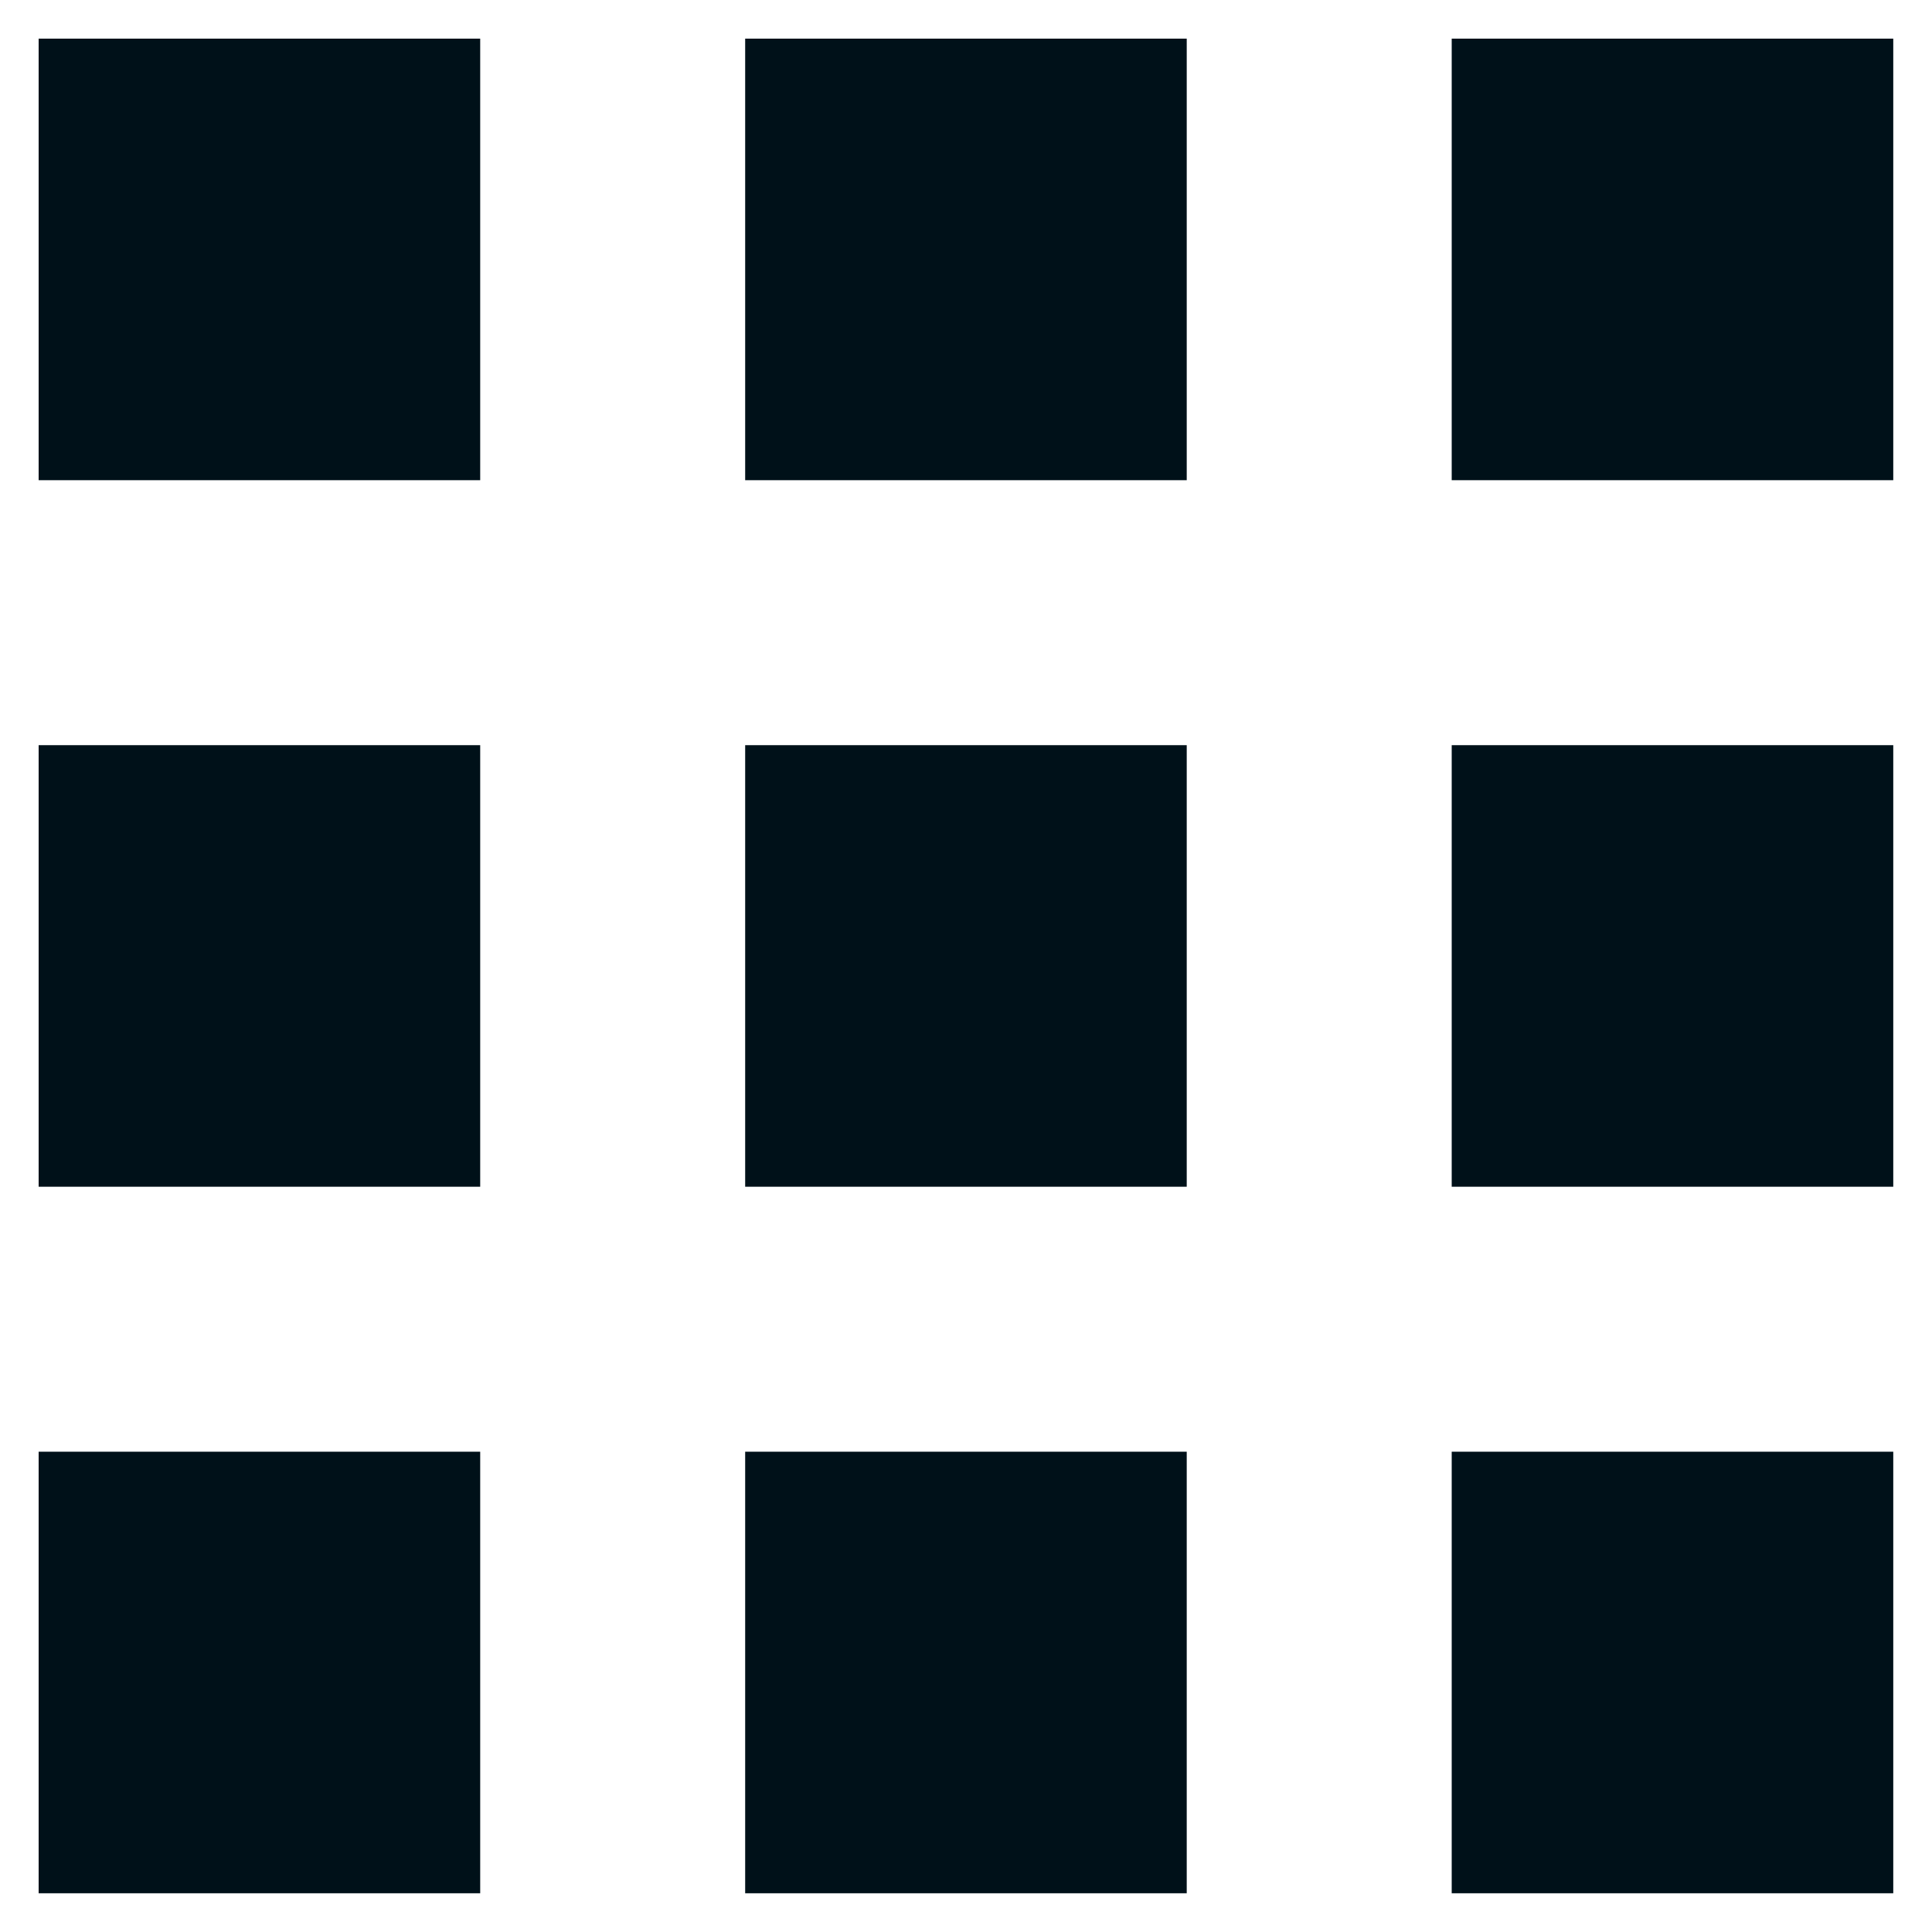
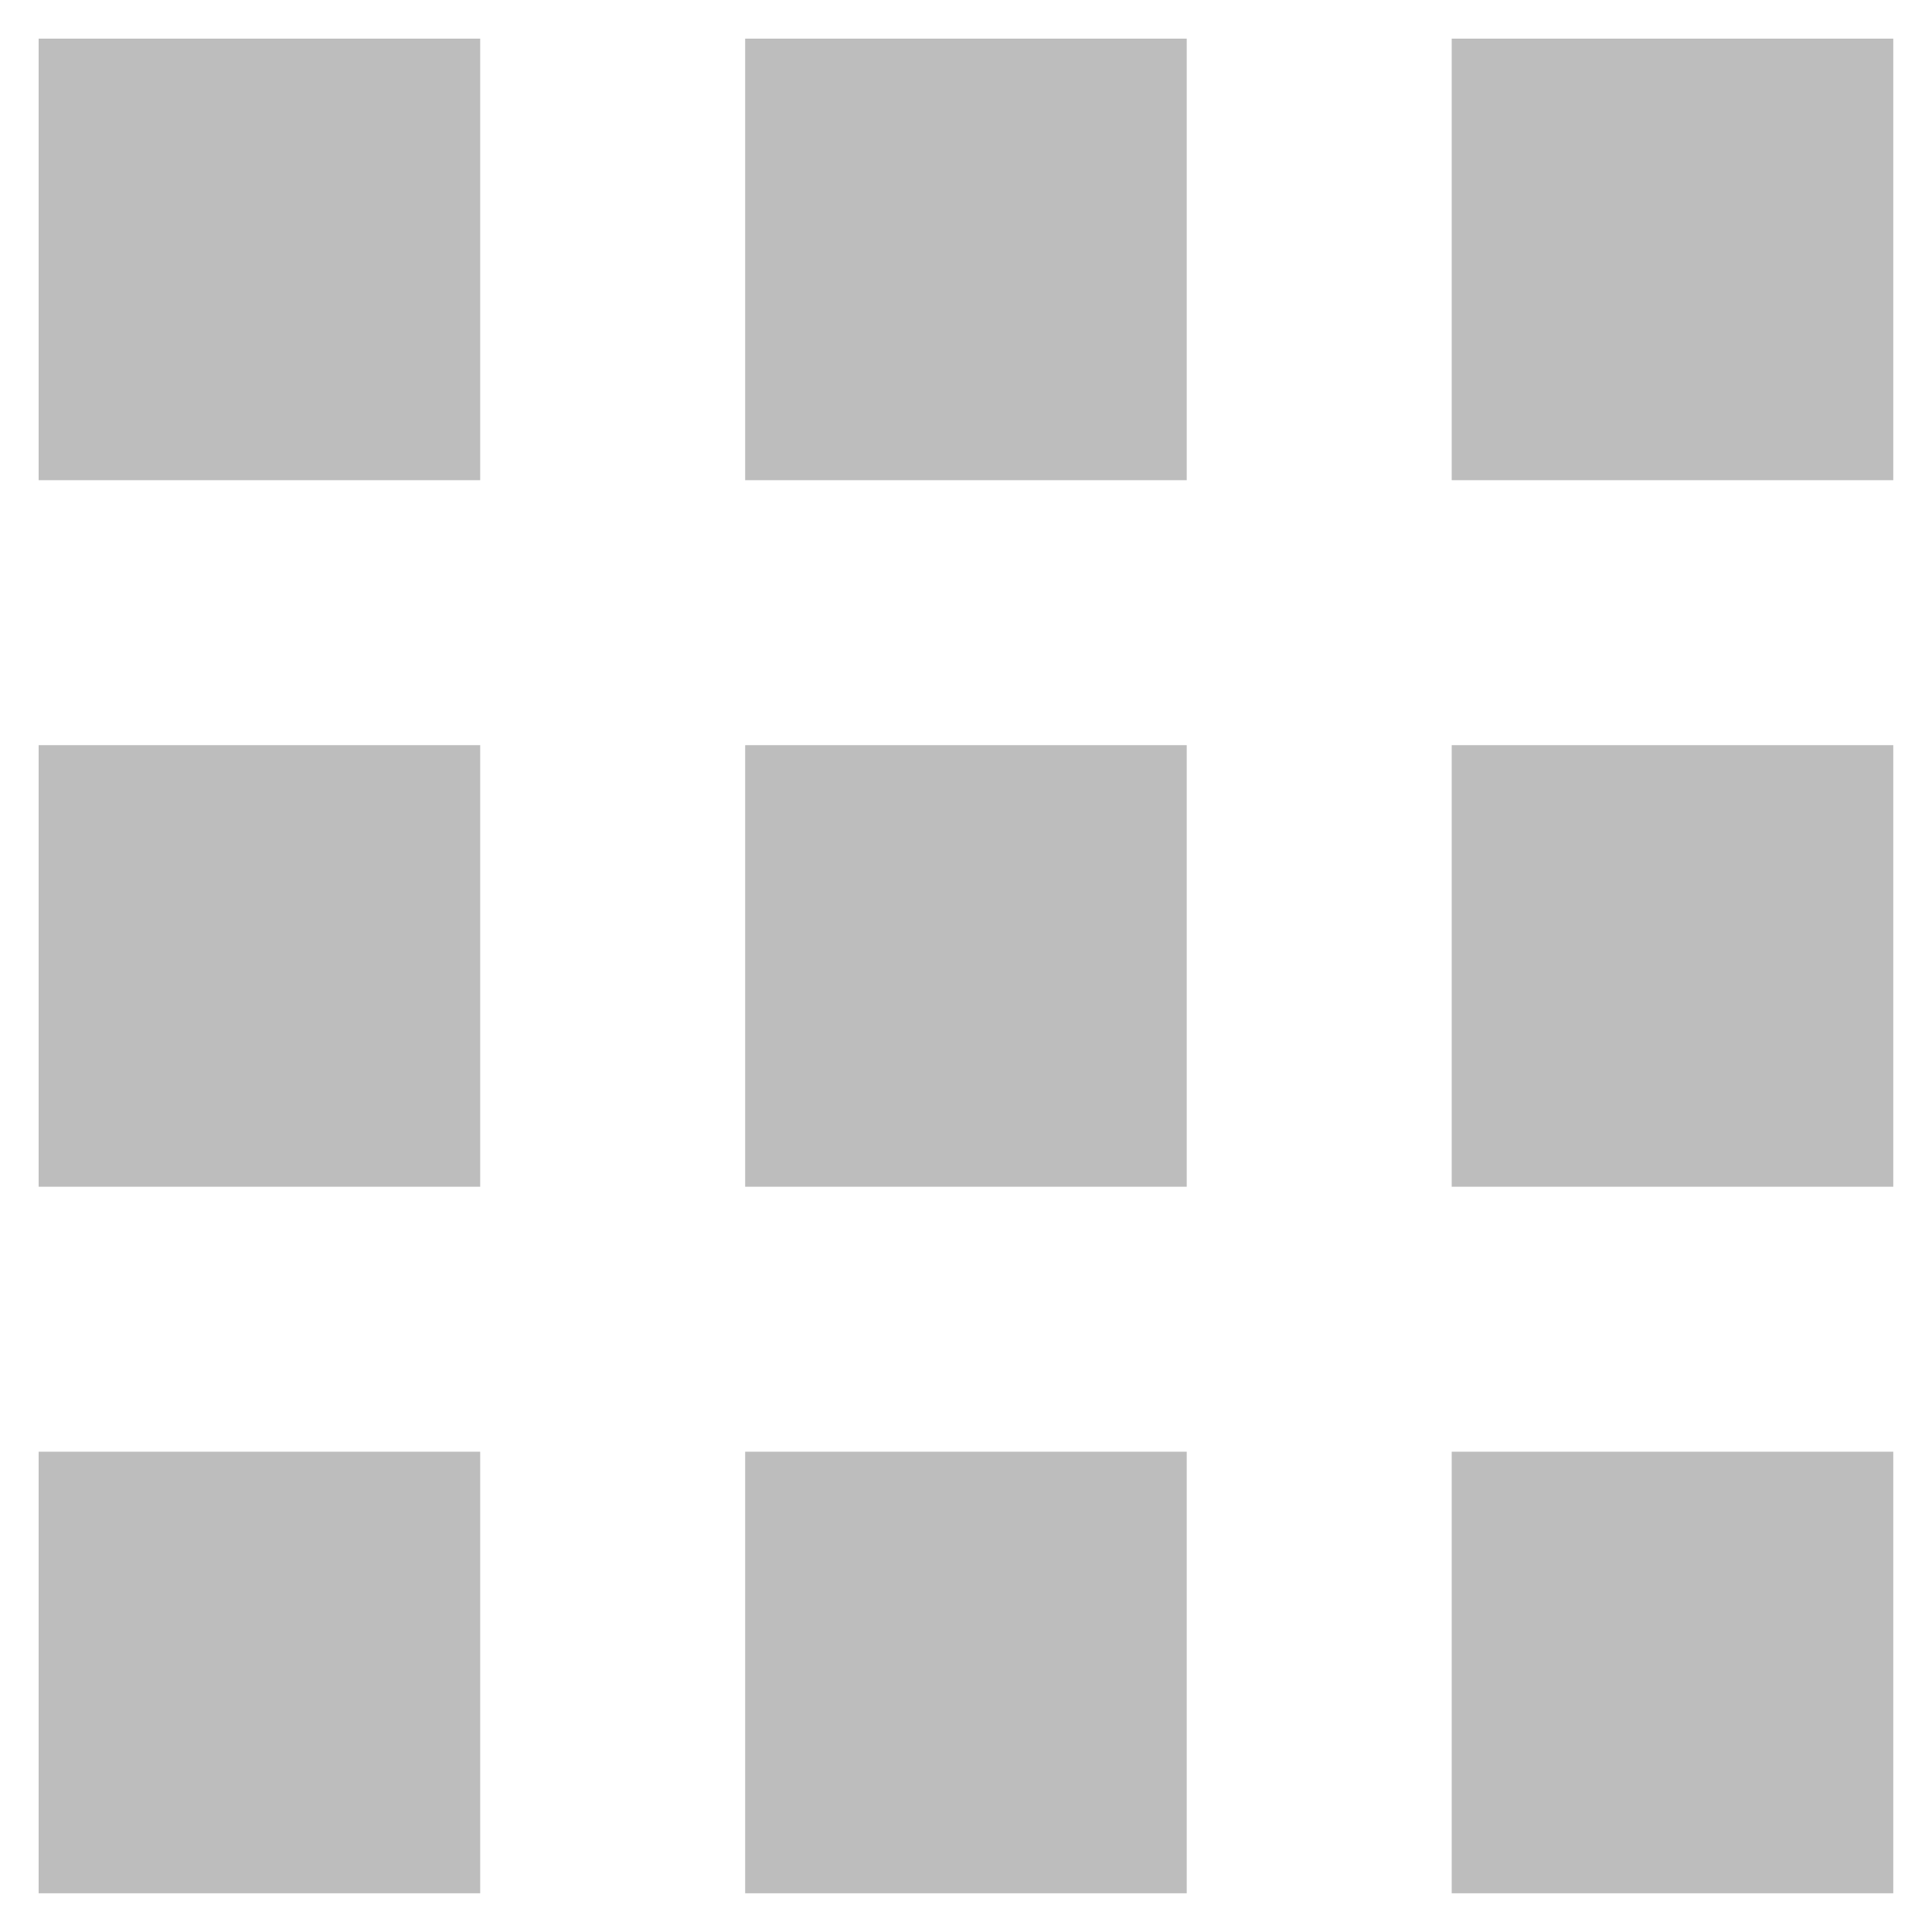
<svg xmlns="http://www.w3.org/2000/svg" width="20" height="20" viewBox="0 0 20 20" fill="none">
-   <rect x="0.9" y="0.9" width="3.571" height="3.571" fill="#001119" stroke="#001119" />
-   <rect x="0.9" y="8.214" width="3.571" height="3.571" fill="#001119" stroke="#001119" />
-   <rect x="0.9" y="15.528" width="3.571" height="3.571" fill="#001119" stroke="#001119" />
-   <rect x="8.214" y="8.214" width="3.571" height="3.571" fill="#001119" stroke="#001119" />
-   <rect x="8.214" y="15.528" width="3.571" height="3.571" fill="#001119" stroke="#001119" />
-   <rect x="8.214" y="0.9" width="3.571" height="3.571" fill="#001119" stroke="#001119" />
-   <rect x="15.528" y="8.214" width="3.571" height="3.571" fill="#001119" stroke="#001119" />
-   <rect x="15.528" y="15.528" width="3.571" height="3.571" fill="#001119" stroke="#001119" />
-   <rect x="15.528" y="0.9" width="3.571" height="3.571" fill="#001119" stroke="#001119" />
+   <rect x="0.9" y="0.9" width="3.571" height="3.571" fill="#BDBDBD" stroke="#BDBDBD" />
+   <rect x="0.9" y="8.214" width="3.571" height="3.571" fill="#BDBDBD" stroke="#BDBDBD" />
+   <rect x="0.9" y="15.528" width="3.571" height="3.571" fill="#BDBDBD" stroke="#BDBDBD" />
+   <rect x="8.214" y="8.214" width="3.571" height="3.571" fill="#BDBDBD" stroke="#BDBDBD" />
+   <rect x="8.214" y="15.528" width="3.571" height="3.571" fill="#BDBDBD" stroke="#BDBDBD" />
+   <rect x="8.214" y="0.9" width="3.571" height="3.571" fill="#BDBDBD" stroke="#BDBDBD" />
+   <rect x="15.528" y="8.214" width="3.571" height="3.571" fill="#BDBDBD" stroke="#BDBDBD" />
+   <rect x="15.528" y="15.528" width="3.571" height="3.571" fill="#BDBDBD" stroke="#BDBDBD" />
+   <rect x="15.528" y="0.9" width="3.571" height="3.571" fill="#BDBDBD" stroke="#BDBDBD" />
</svg>
